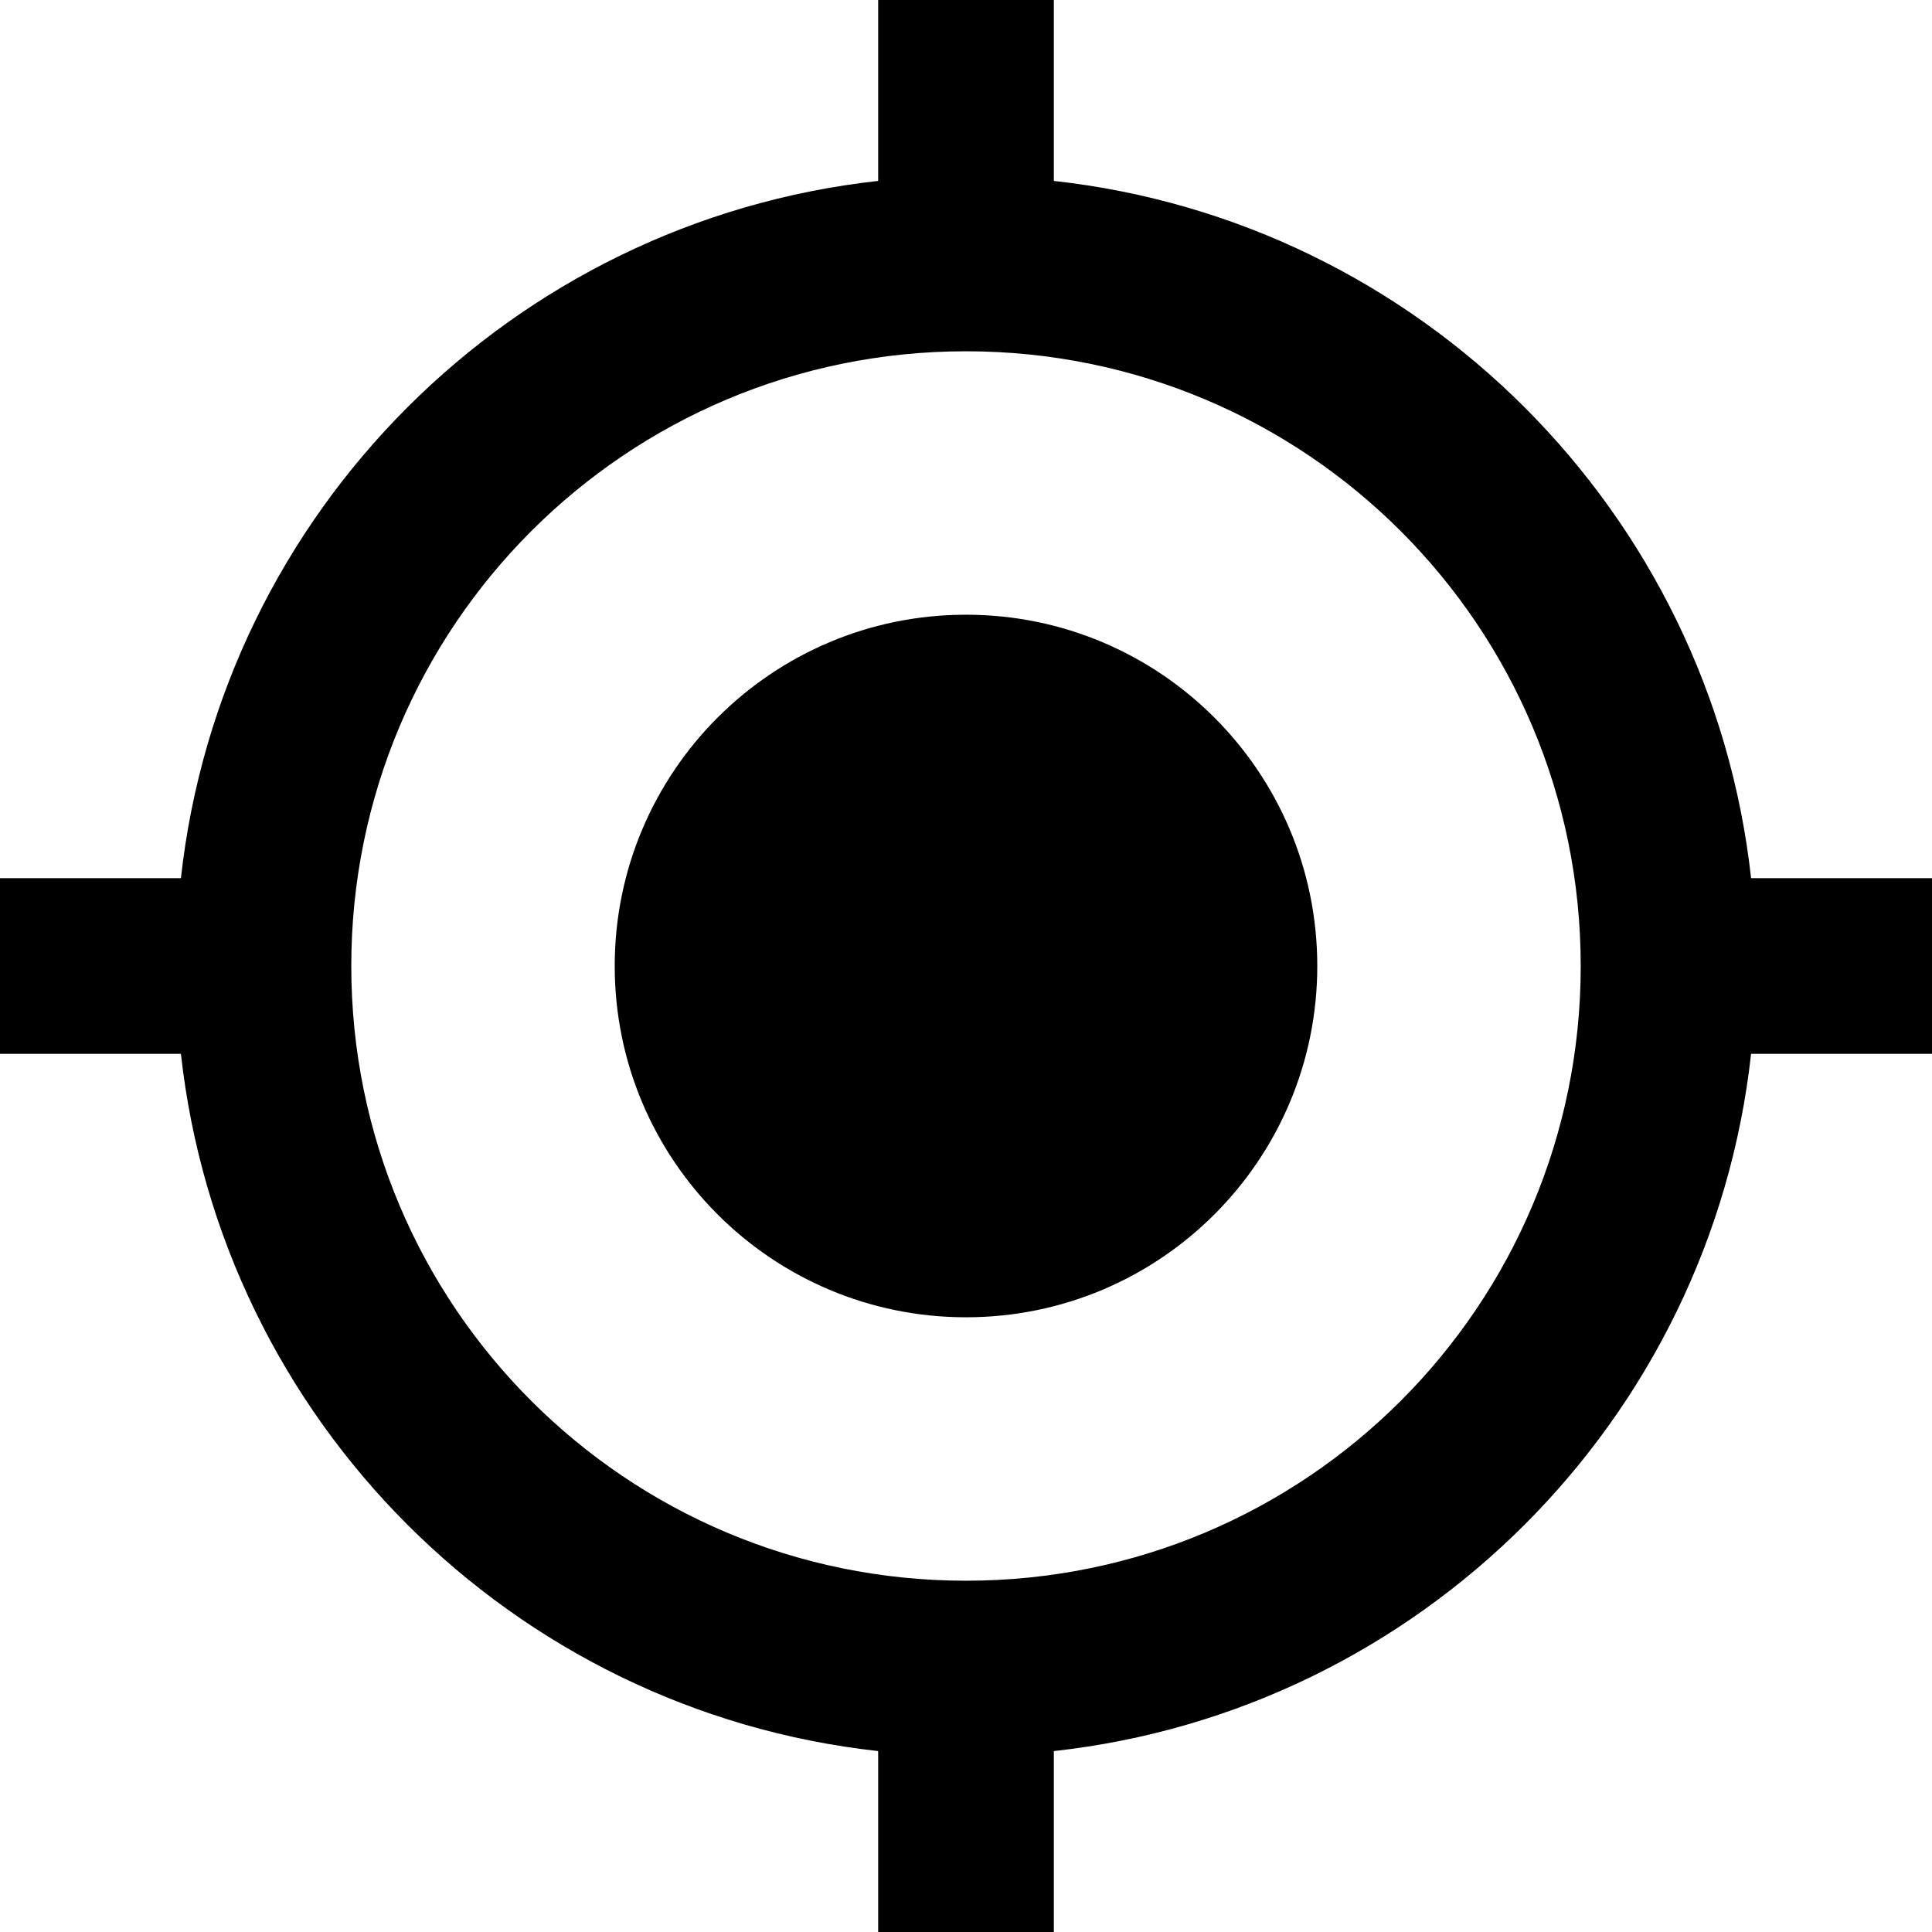
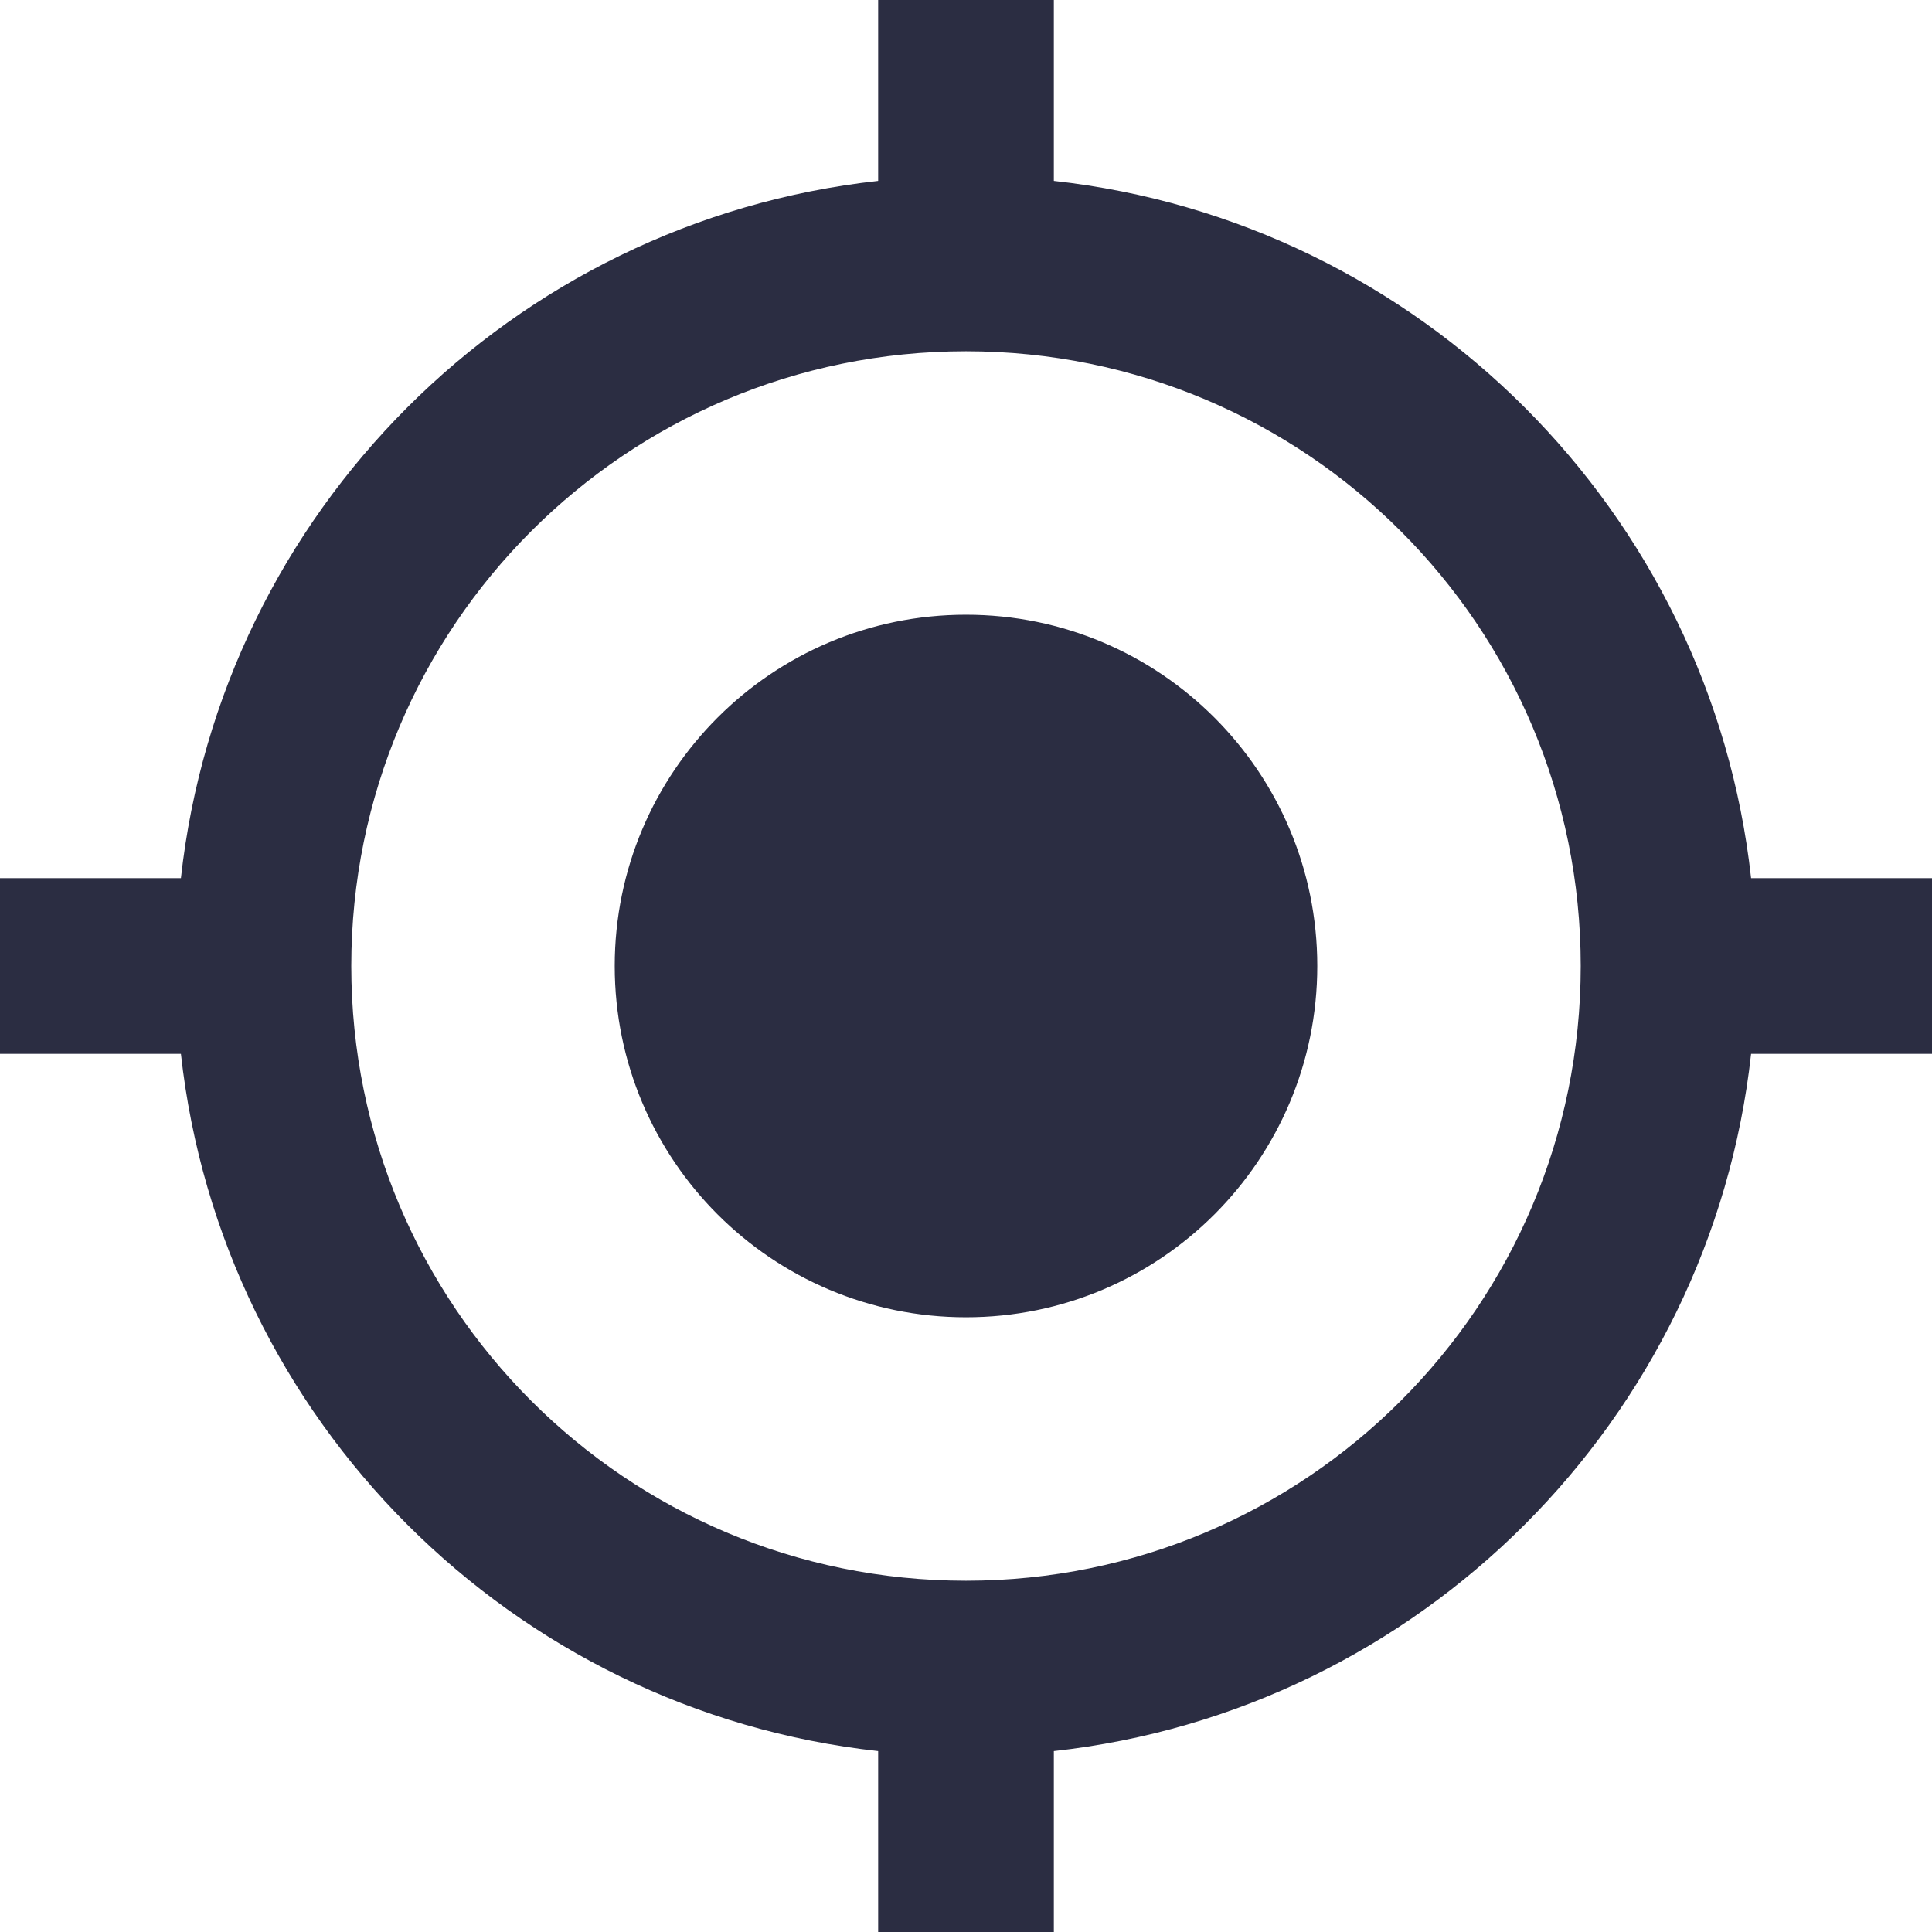
<svg xmlns="http://www.w3.org/2000/svg" width="45" height="45" viewBox="0 0 45 45" fill="none">
-   <path d="M22.5 14.318C17.98 14.318 14.318 17.98 14.318 22.5C14.318 27.02 17.98 30.682 22.5 30.682C27.02 30.682 30.682 27.02 30.682 22.5C30.682 17.98 27.02 14.318 22.5 14.318ZM40.786 20.454C39.846 11.925 33.075 5.155 24.546 4.214V0H20.454V4.214C11.925 5.155 5.155 11.925 4.214 20.454H0V24.546H4.214C5.155 33.075 11.925 39.846 20.454 40.786V45H24.546V40.786C33.075 39.846 39.846 33.075 40.786 24.546H45V20.454H40.786ZM22.5 36.818C14.584 36.818 8.182 30.416 8.182 22.5C8.182 14.584 14.584 8.182 22.5 8.182C30.416 8.182 36.818 14.584 36.818 22.5C36.818 30.416 30.416 36.818 22.5 36.818Z" fill="black" />
+   <path d="M22.5 14.318C17.98 14.318 14.318 17.98 14.318 22.5C14.318 27.02 17.98 30.682 22.5 30.682C27.02 30.682 30.682 27.02 30.682 22.5C30.682 17.98 27.02 14.318 22.5 14.318ZM40.786 20.454C39.846 11.925 33.075 5.155 24.546 4.214V0H20.454V4.214C11.925 5.155 5.155 11.925 4.214 20.454H0V24.546H4.214C5.155 33.075 11.925 39.846 20.454 40.786V45H24.546V40.786C33.075 39.846 39.846 33.075 40.786 24.546H45V20.454H40.786ZM22.5 36.818C14.584 36.818 8.182 30.416 8.182 22.5C8.182 14.584 14.584 8.182 22.5 8.182C30.416 8.182 36.818 14.584 36.818 22.5C36.818 30.416 30.416 36.818 22.5 36.818Z" fill="#2B2D42" />
</svg>
